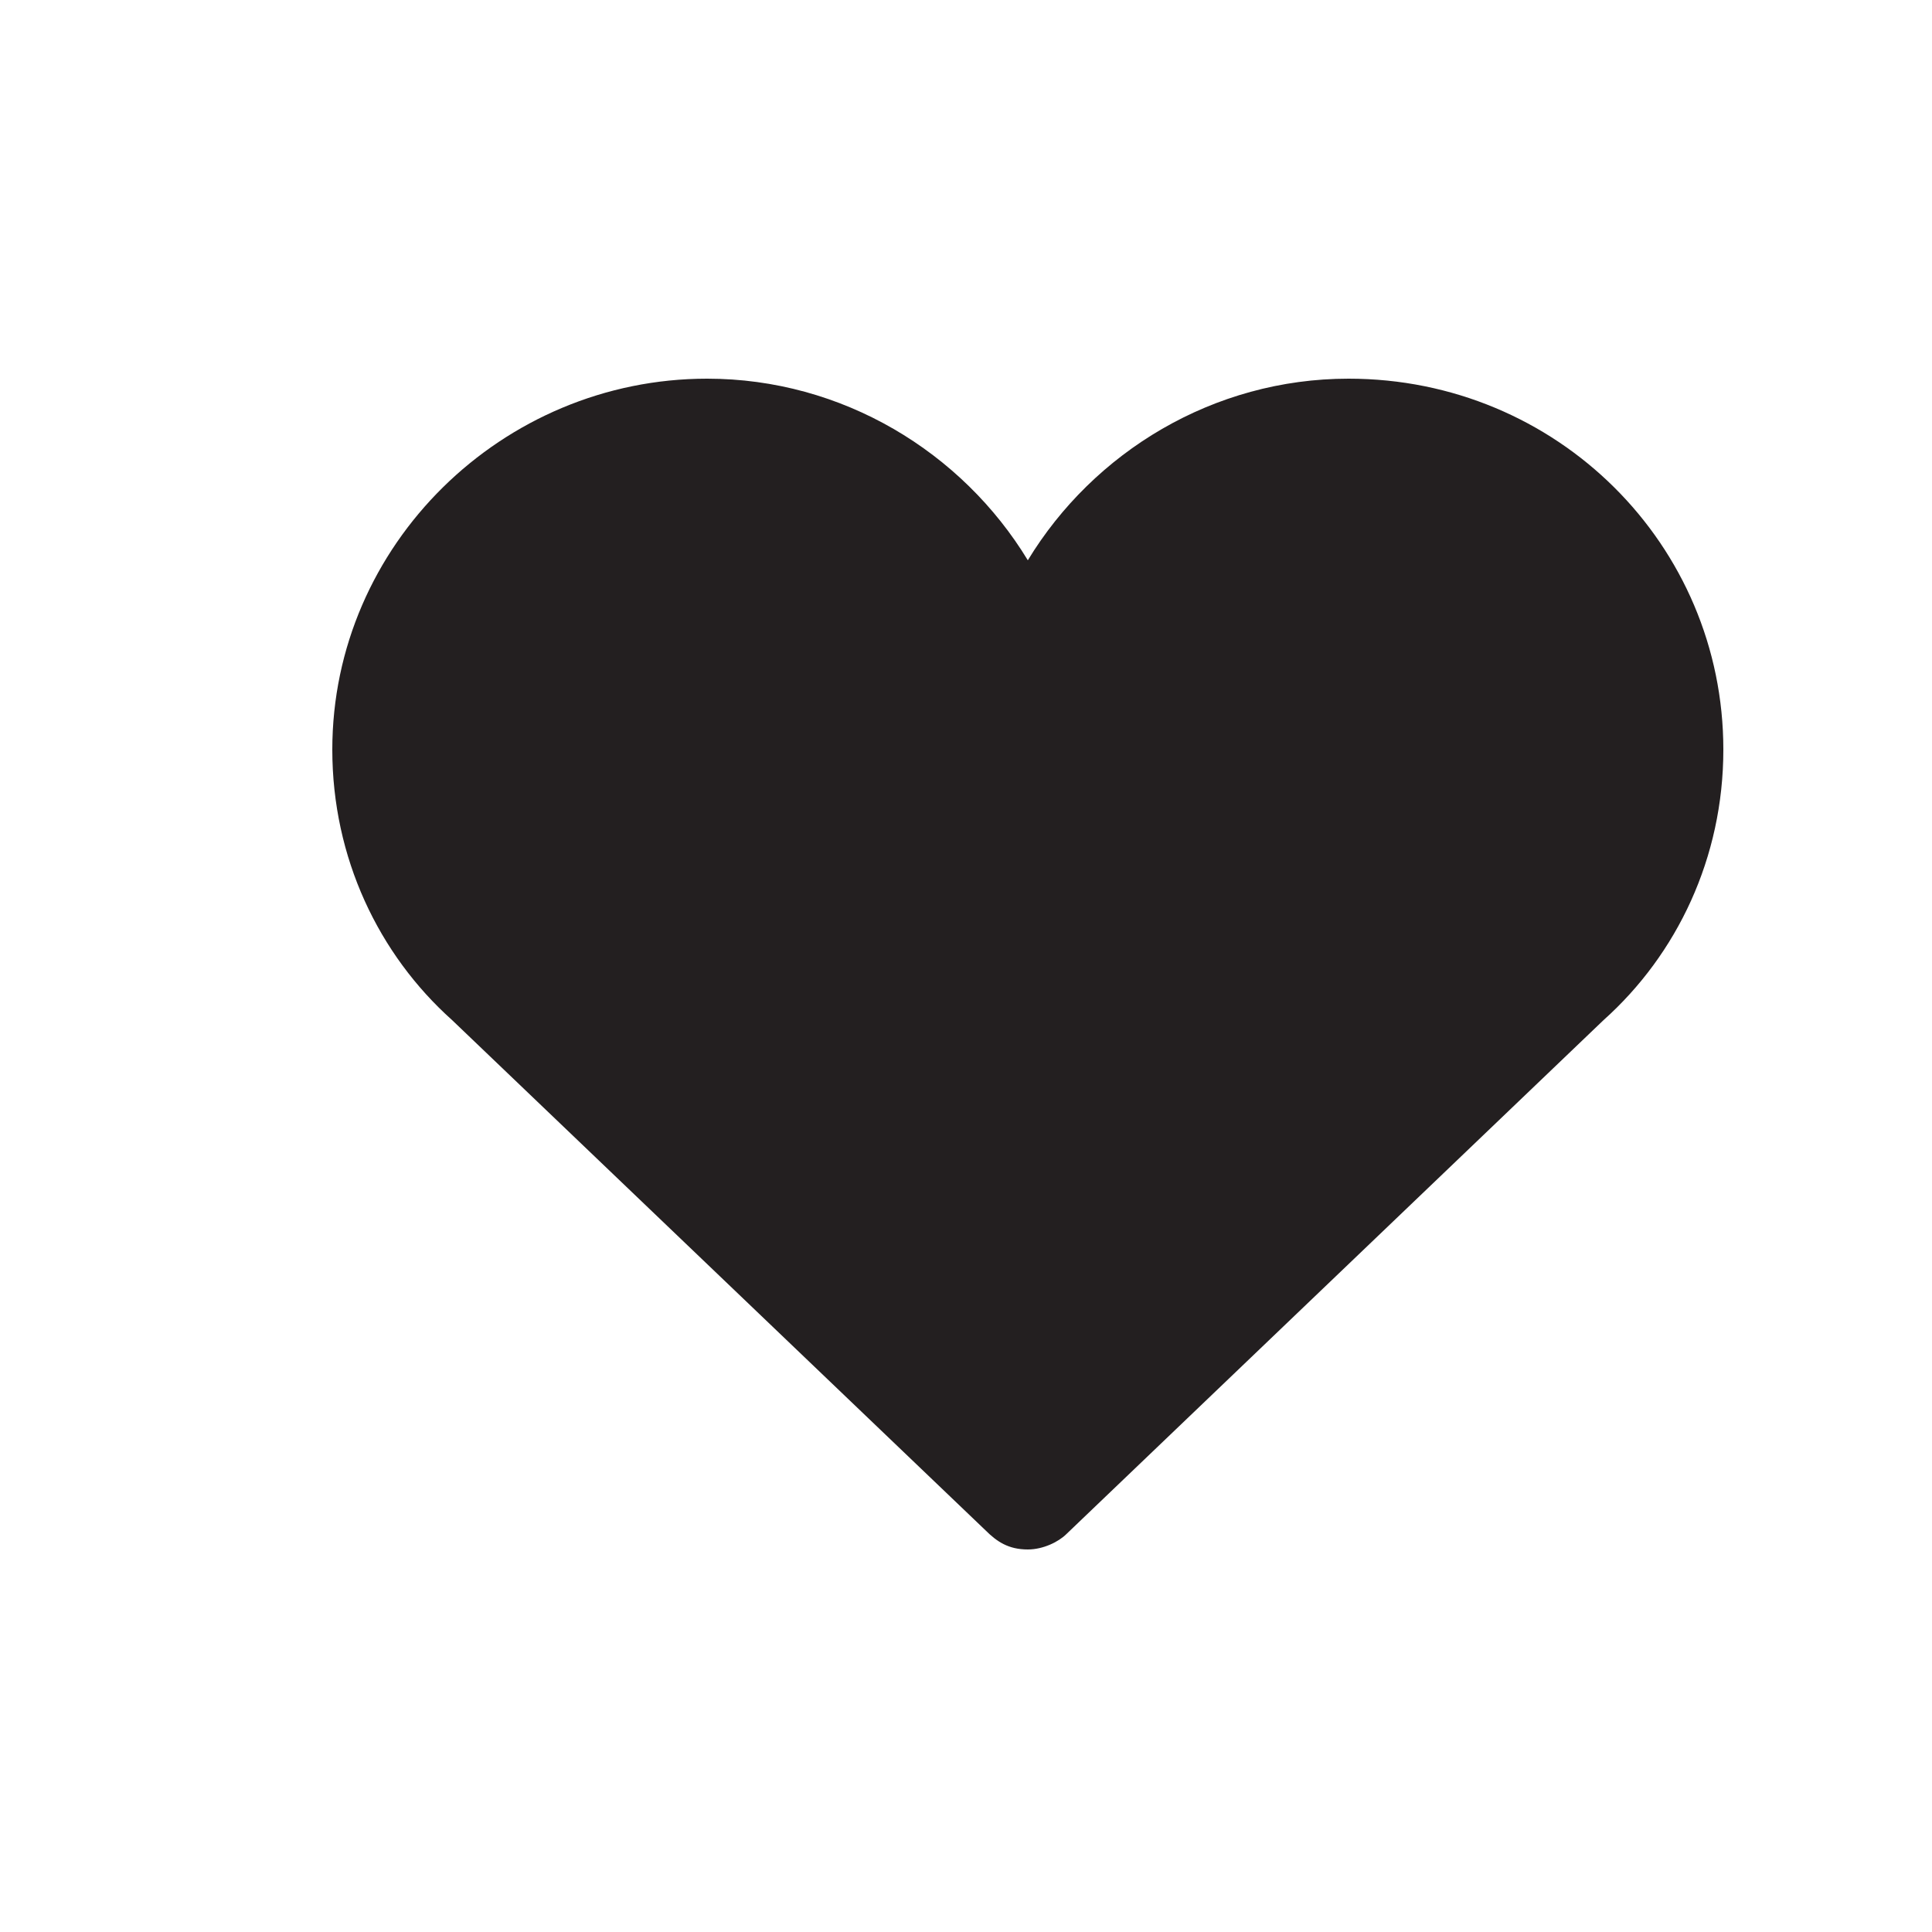
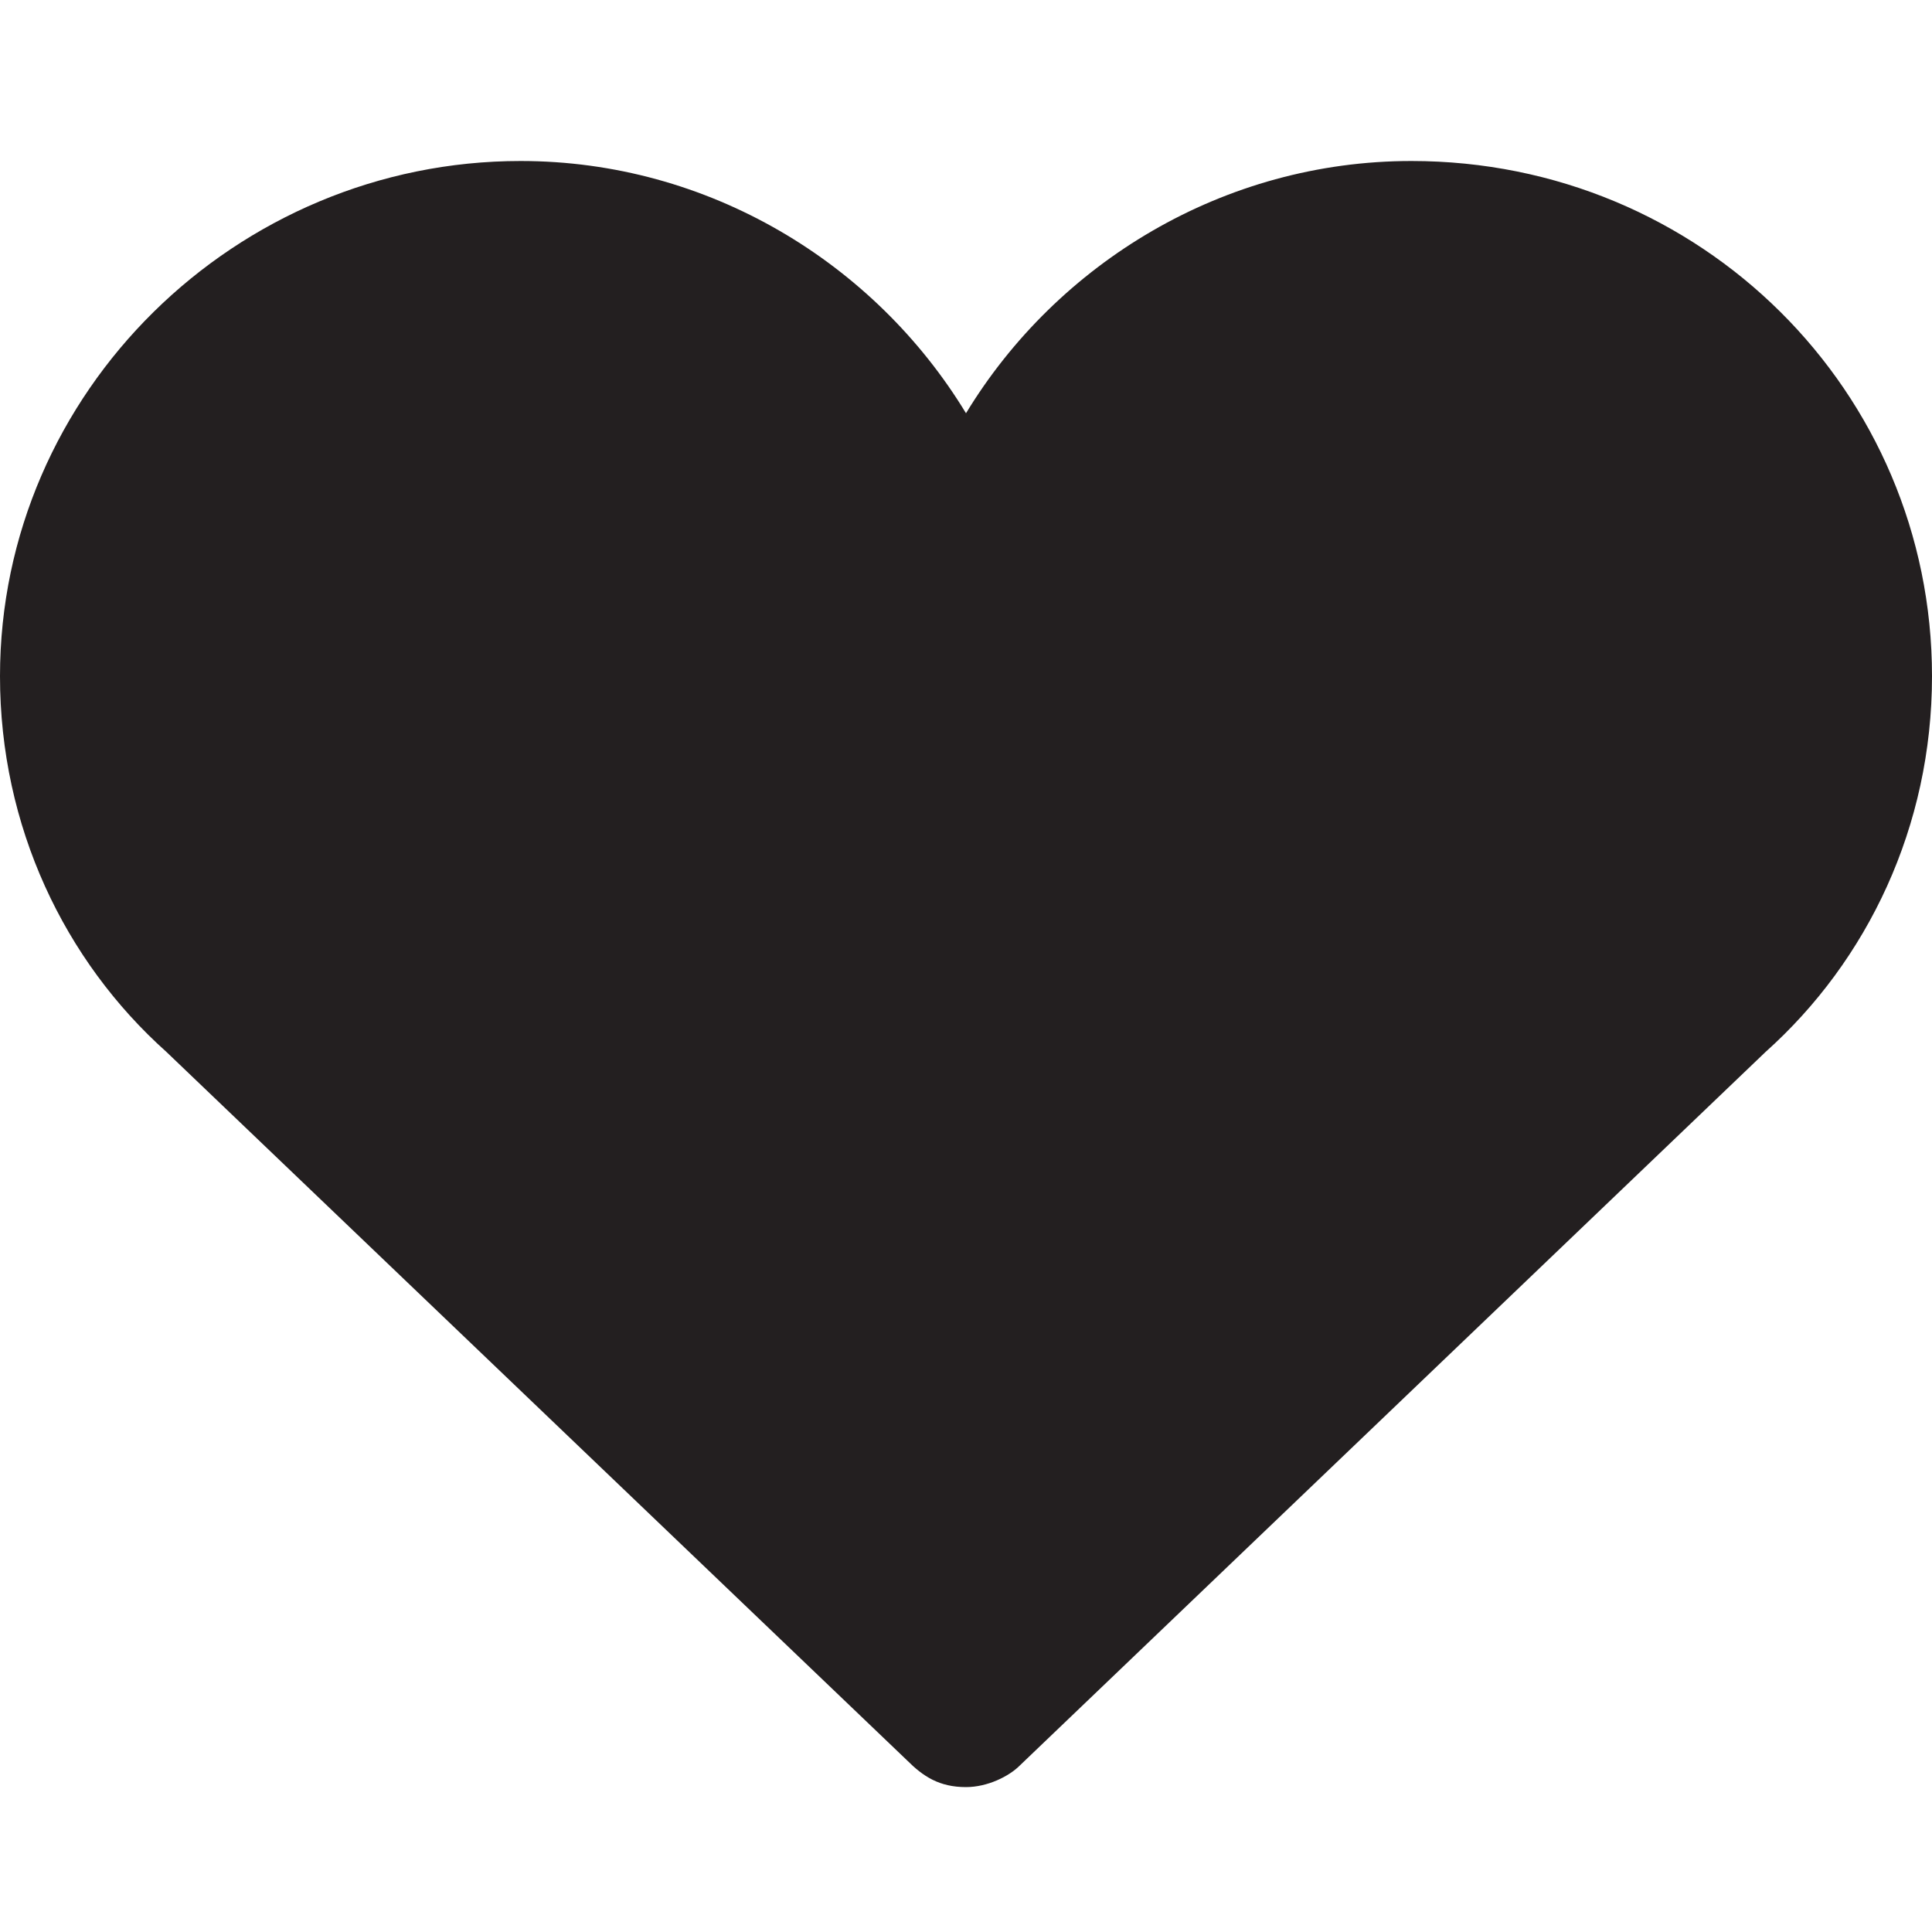
- <svg xmlns="http://www.w3.org/2000/svg" version="1.1" id="open" x="0px" y="0px" viewBox="0 0 50 50" enable-background="new 0 0 50 50" xml:space="preserve">
-   <g id="cardiology">
-     <g id="icon_3_">
-       <path id="heart_1_" fill="#231F20" d="M44.6,19.4c0-5.3-4.3-9.6-9.7-9.6c-3.5,0-6.6,1.9-8.3,4.7c-1.7-2.8-4.8-4.7-8.3-4.7    c-5.3,0-9.7,4.3-9.7,9.6c0,2.8,1.2,5.3,3.1,7h0l13.8,13.2c0.3,0.3,0.6,0.5,1.1,0.5c0.4,0,0.8-0.2,1-0.4l13.9-13.3h0    C43.4,24.7,44.6,22.2,44.6,19.4" />
+ <svg xmlns="http://www.w3.org/2000/svg" width="48px" height="48px" viewBox="0 0 48 48" version="1.1">
+   <defs />
+   <g id="Page-1" stroke="none" stroke-width="1" fill="none" fill-rule="evenodd">
+     <g id="cardiology" fill="#231F20">
+       <path d="M48,16.8 C48,9.733 42.267,4 35.067,4 C30.4,4 26.267,6.533 24,10.267 C21.733,6.533 17.6,4 12.933,4 C5.867,4 0,9.733 0,16.8 C0,20.533 1.6,23.867 4.133,26.133 L4.133,26.133 L22.533,43.733 C22.933,44.133 23.333,44.4 24,44.4 C24.533,44.4 25.067,44.133 25.333,43.867 L43.867,26.133 C46.4,23.867 48,20.533 48,16.8" id="heart" />
    </g>
  </g>
-   <g id="teardrop">
- </g>
</svg>
